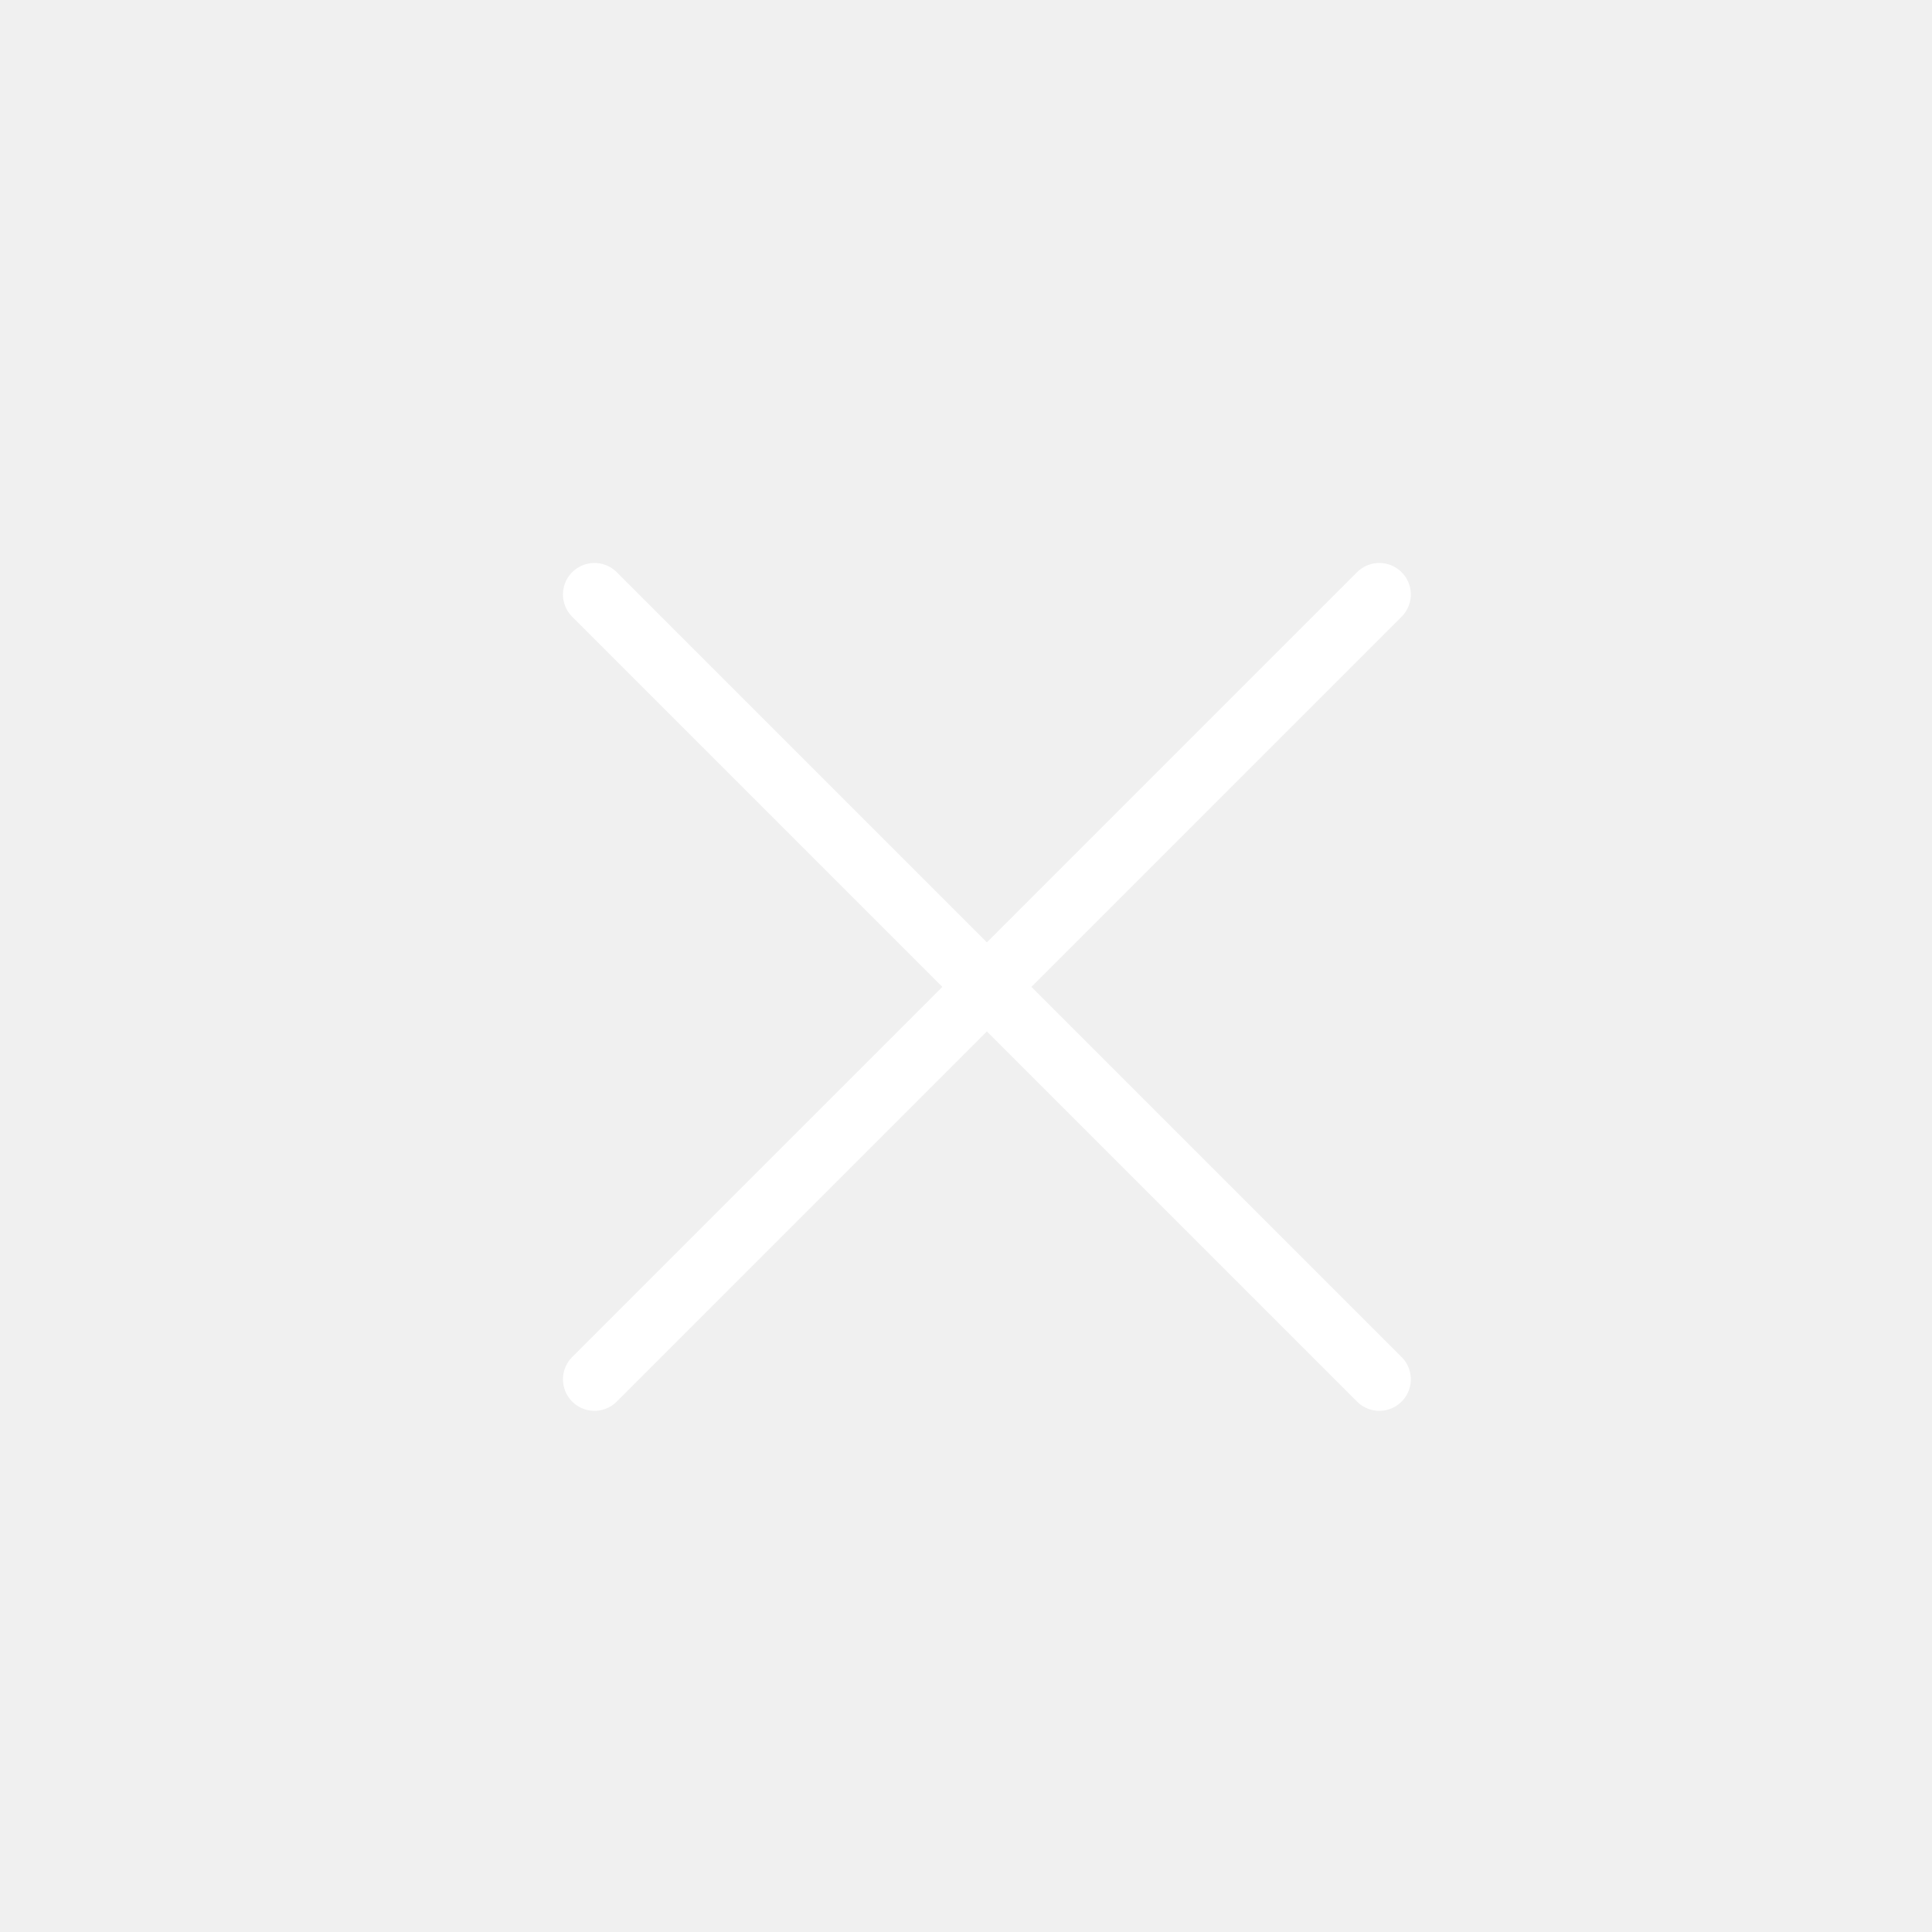
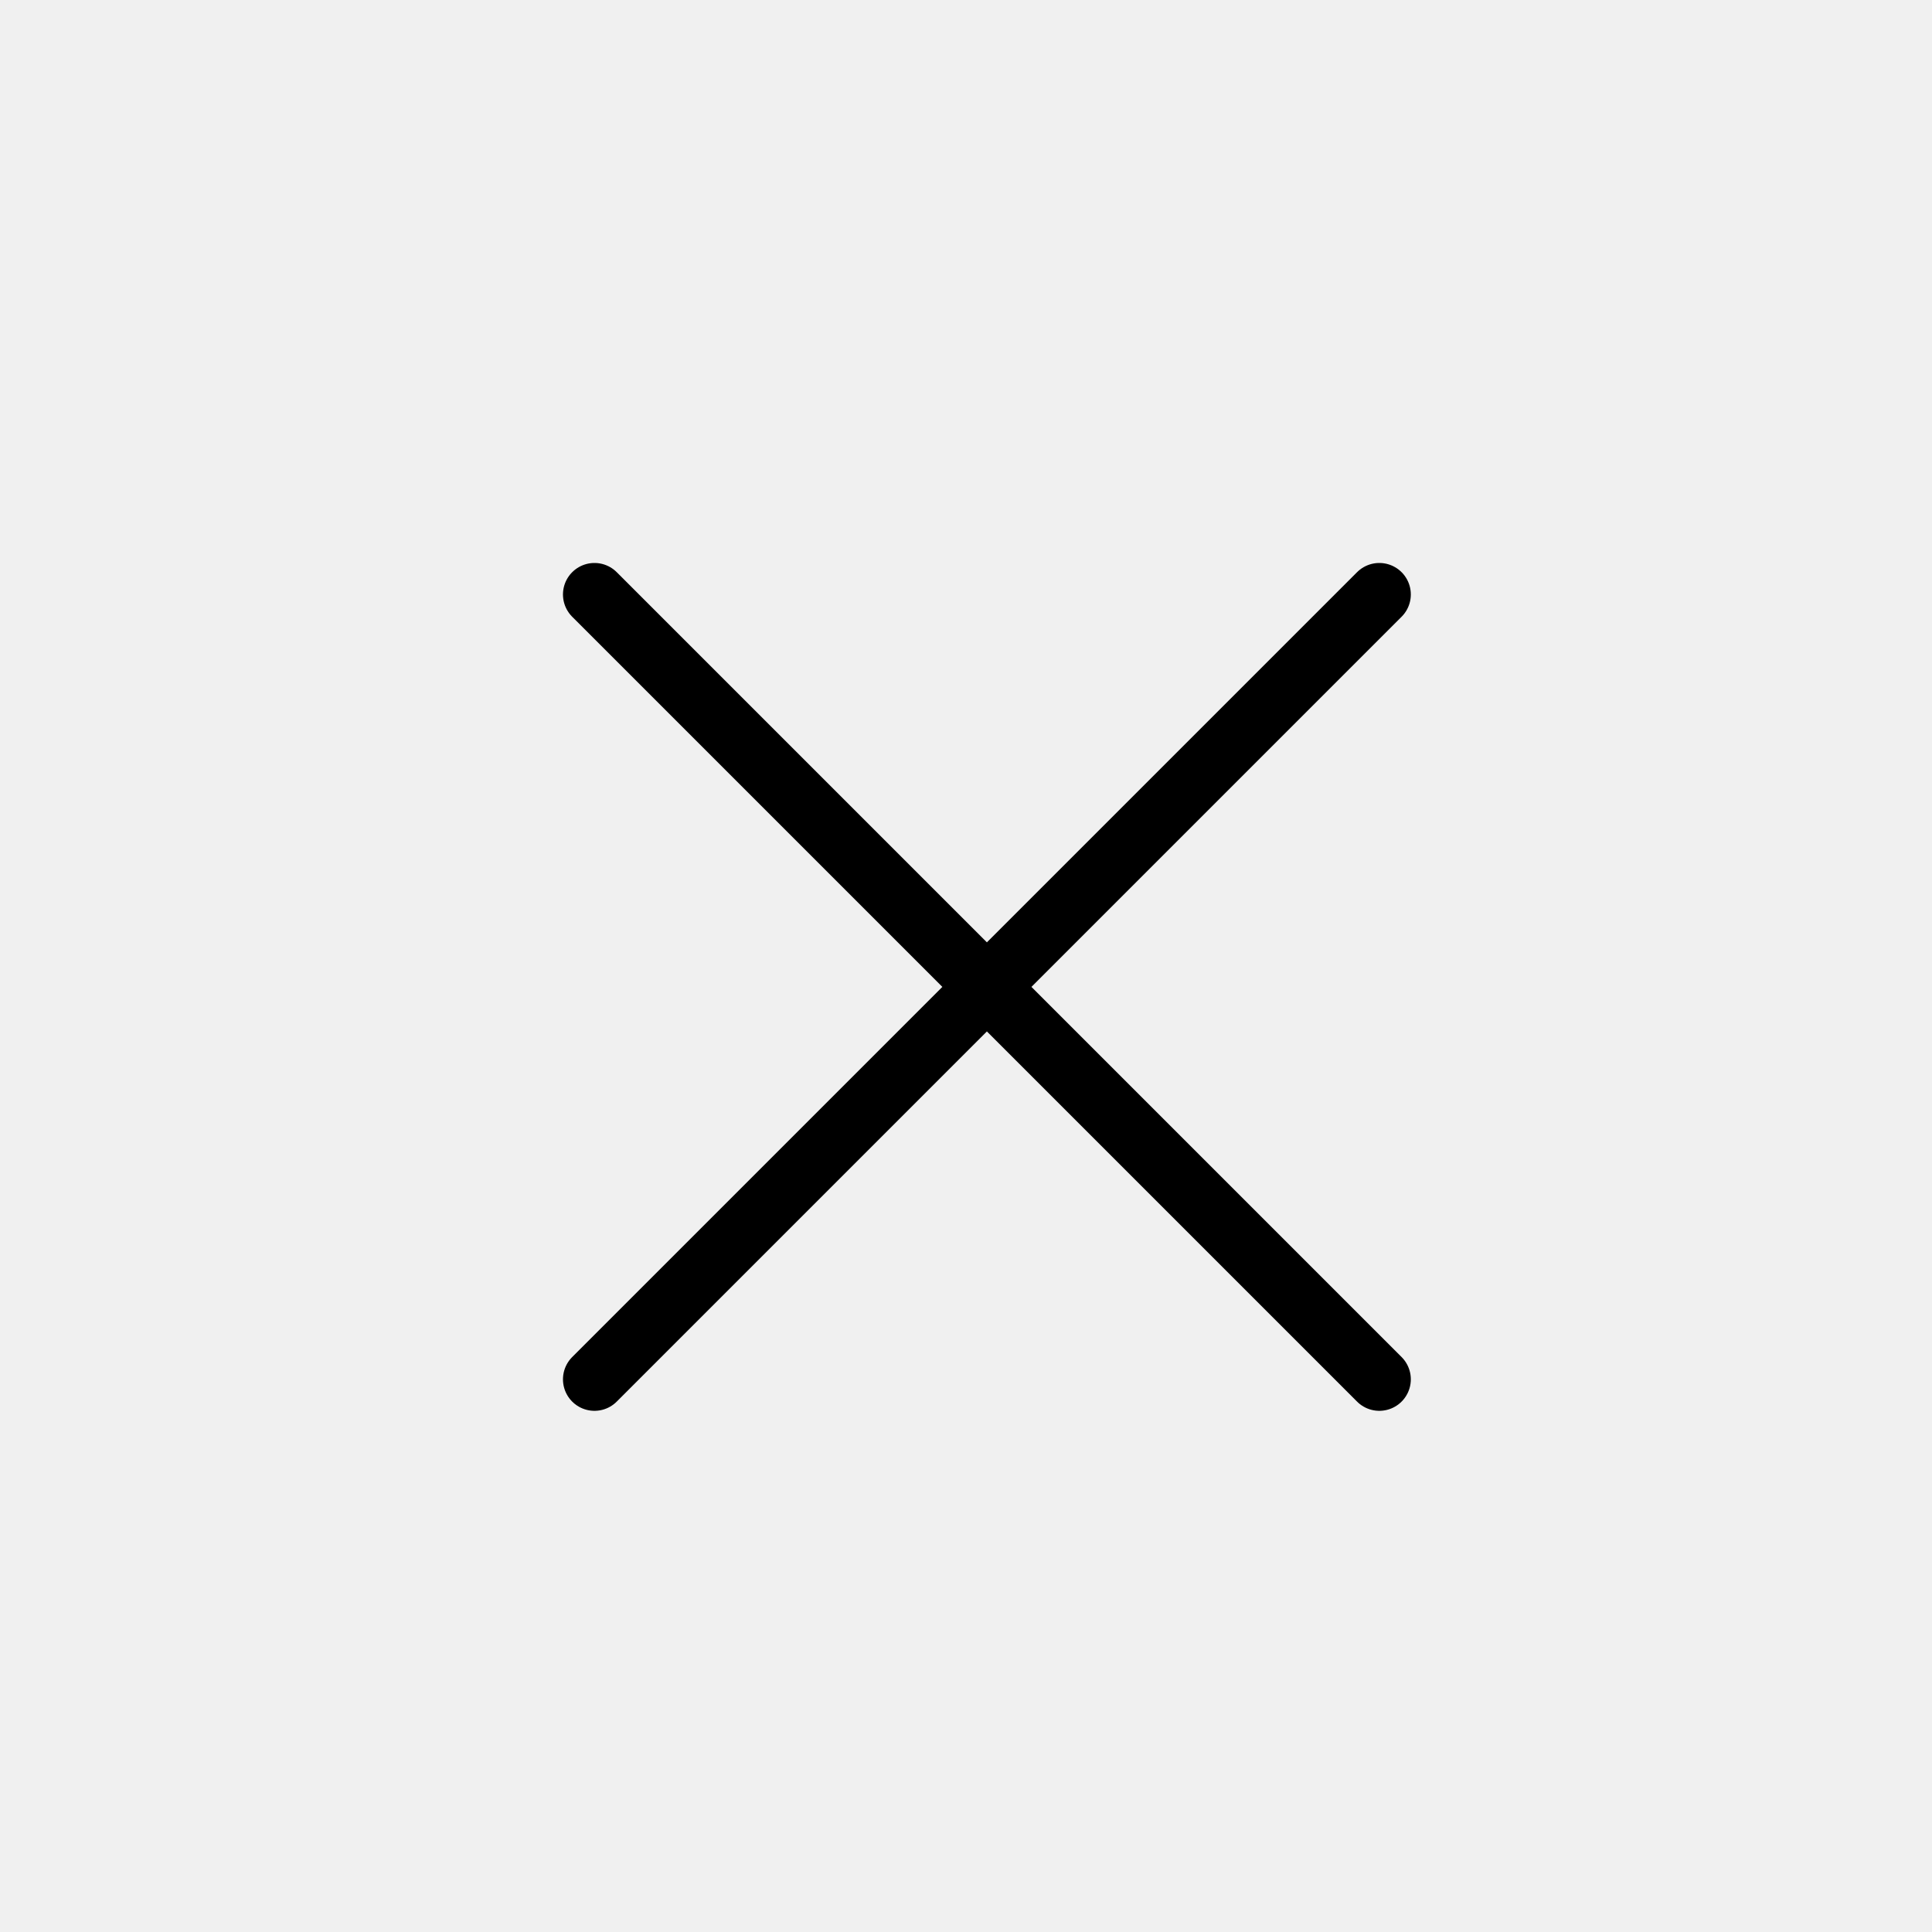
<svg xmlns="http://www.w3.org/2000/svg" width="46" height="46" viewBox="0 0 46 46" fill="none">
-   <path d="M32.841 14.154L14.154 32.841M14.154 14.154L32.841 32.841" stroke="white" stroke-width="1.5" stroke-linecap="round" stroke-linejoin="round" />
+   <path d="M32.841 14.154L14.154 32.841M14.154 14.154L32.841 32.841" stroke="currentColor" stroke-width="1.5" stroke-linecap="round" stroke-linejoin="round" />
</svg>
